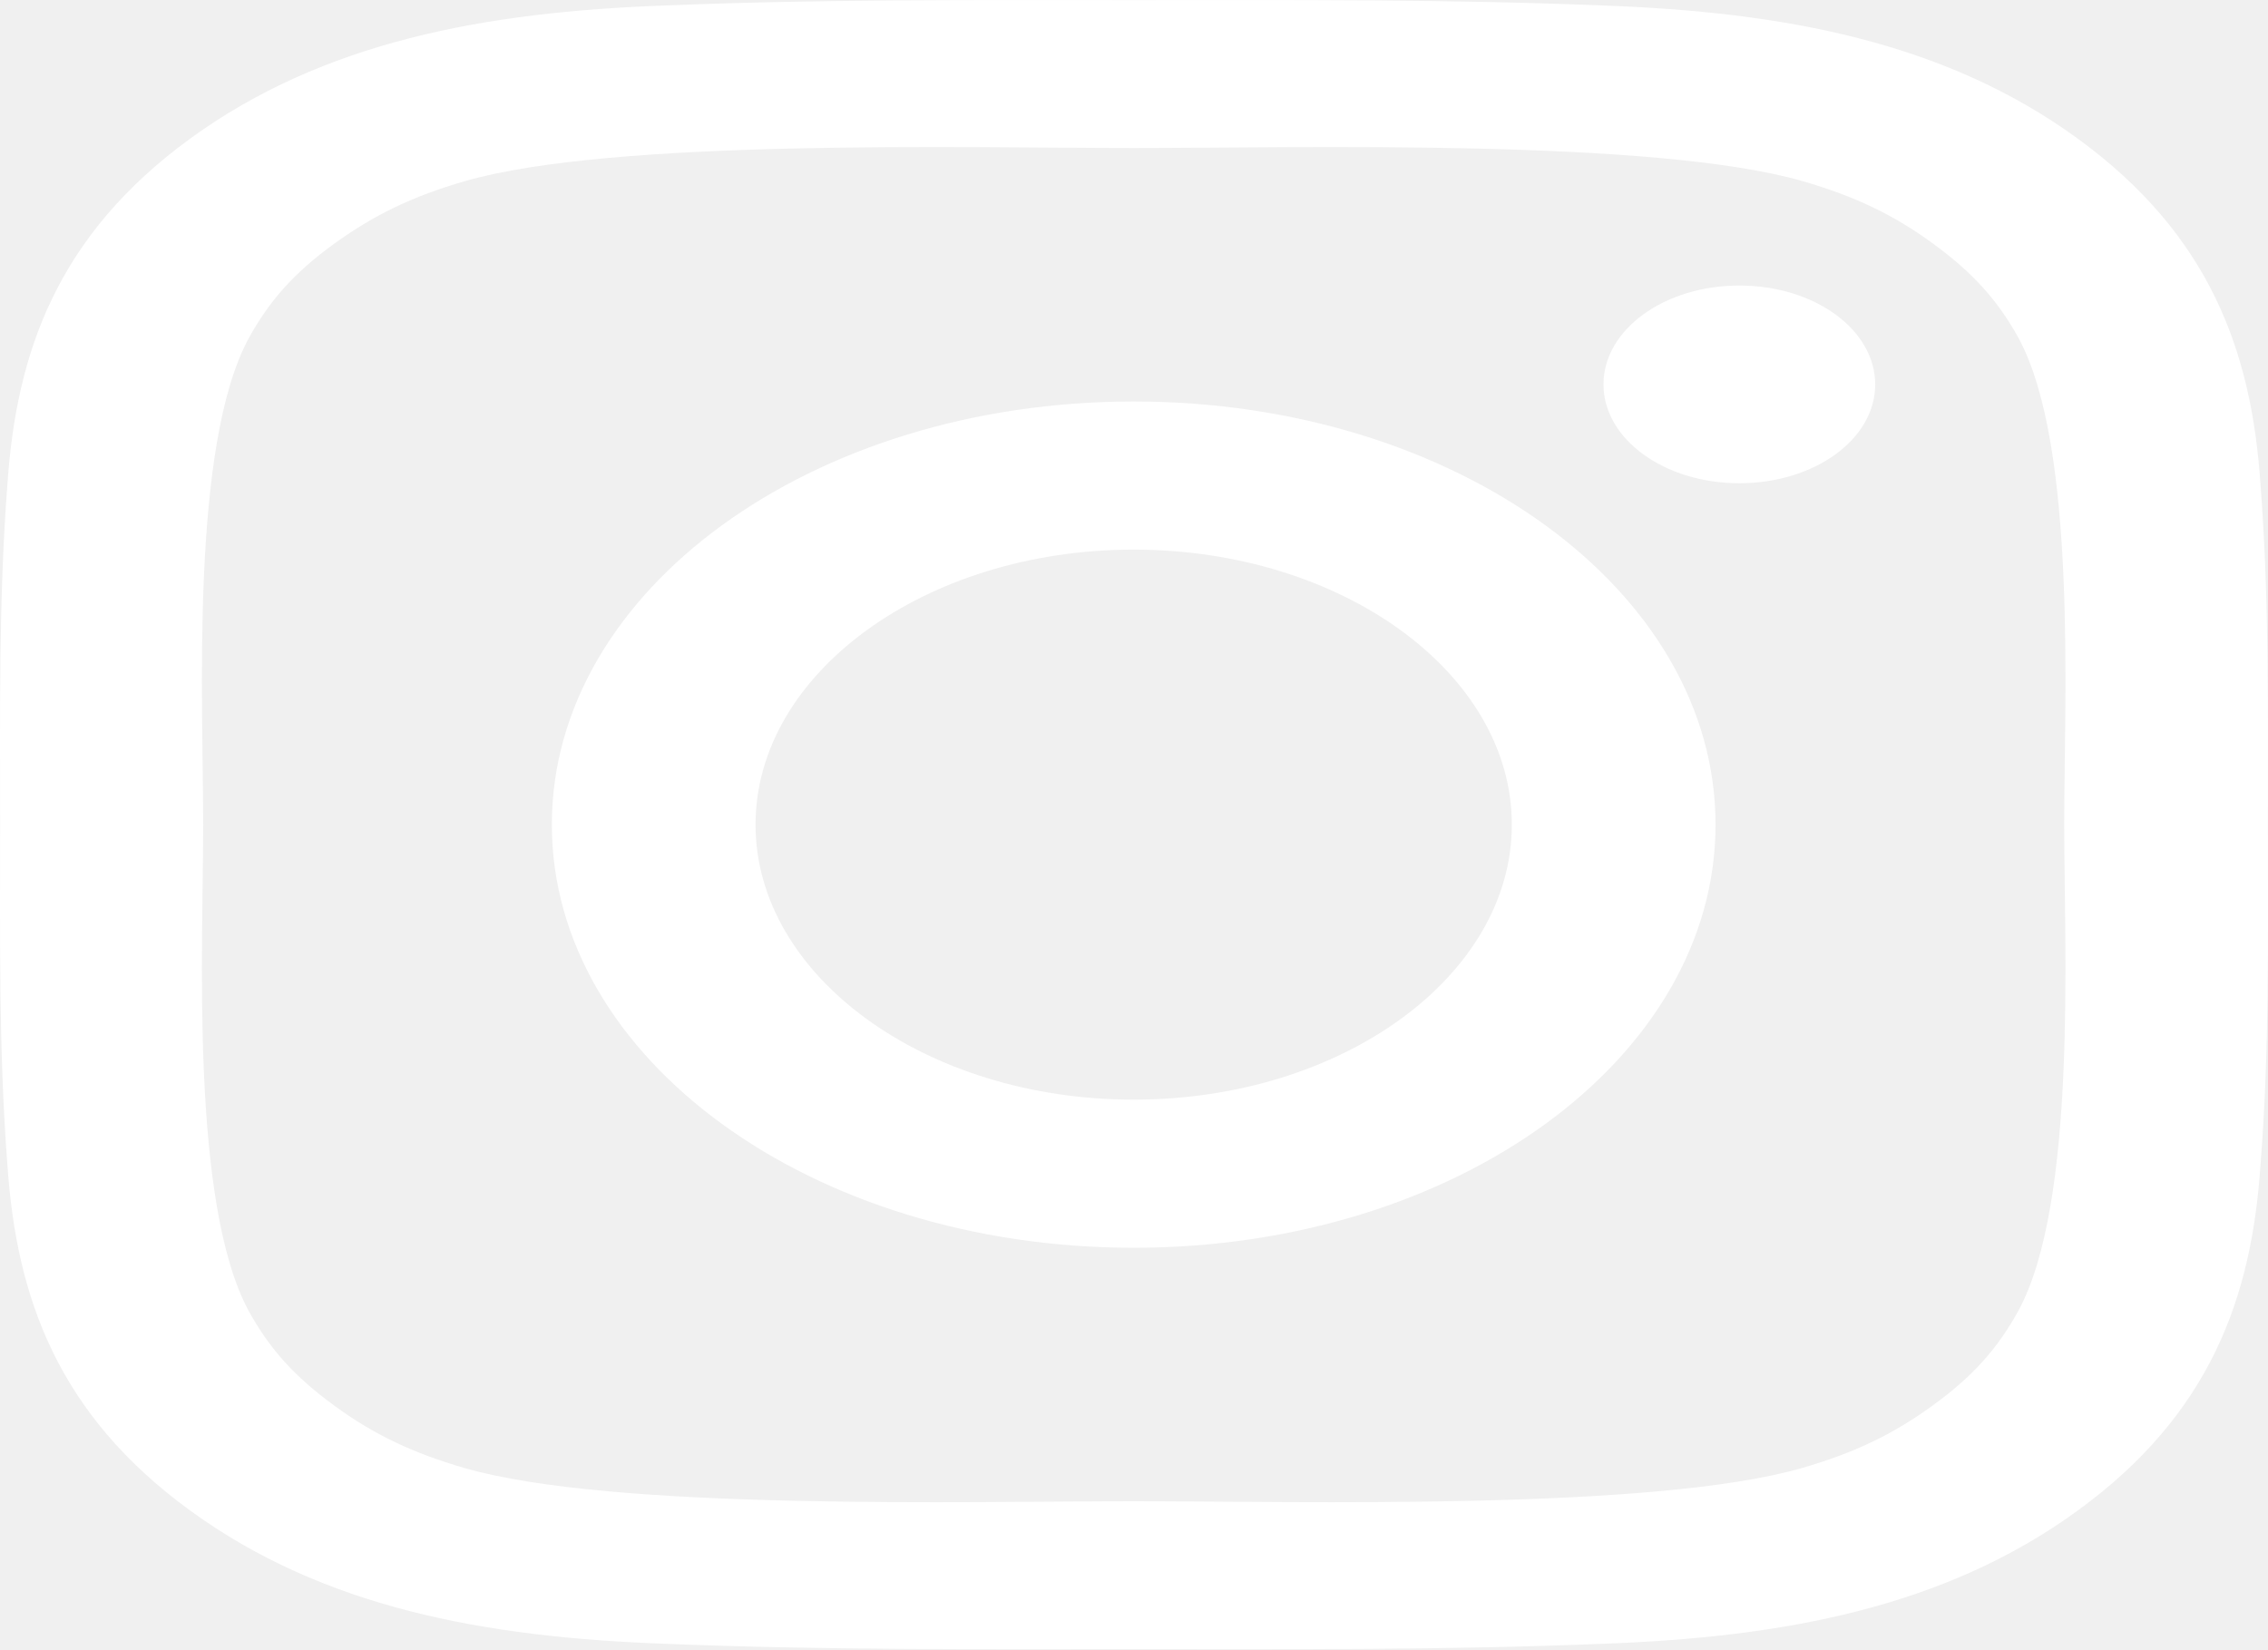
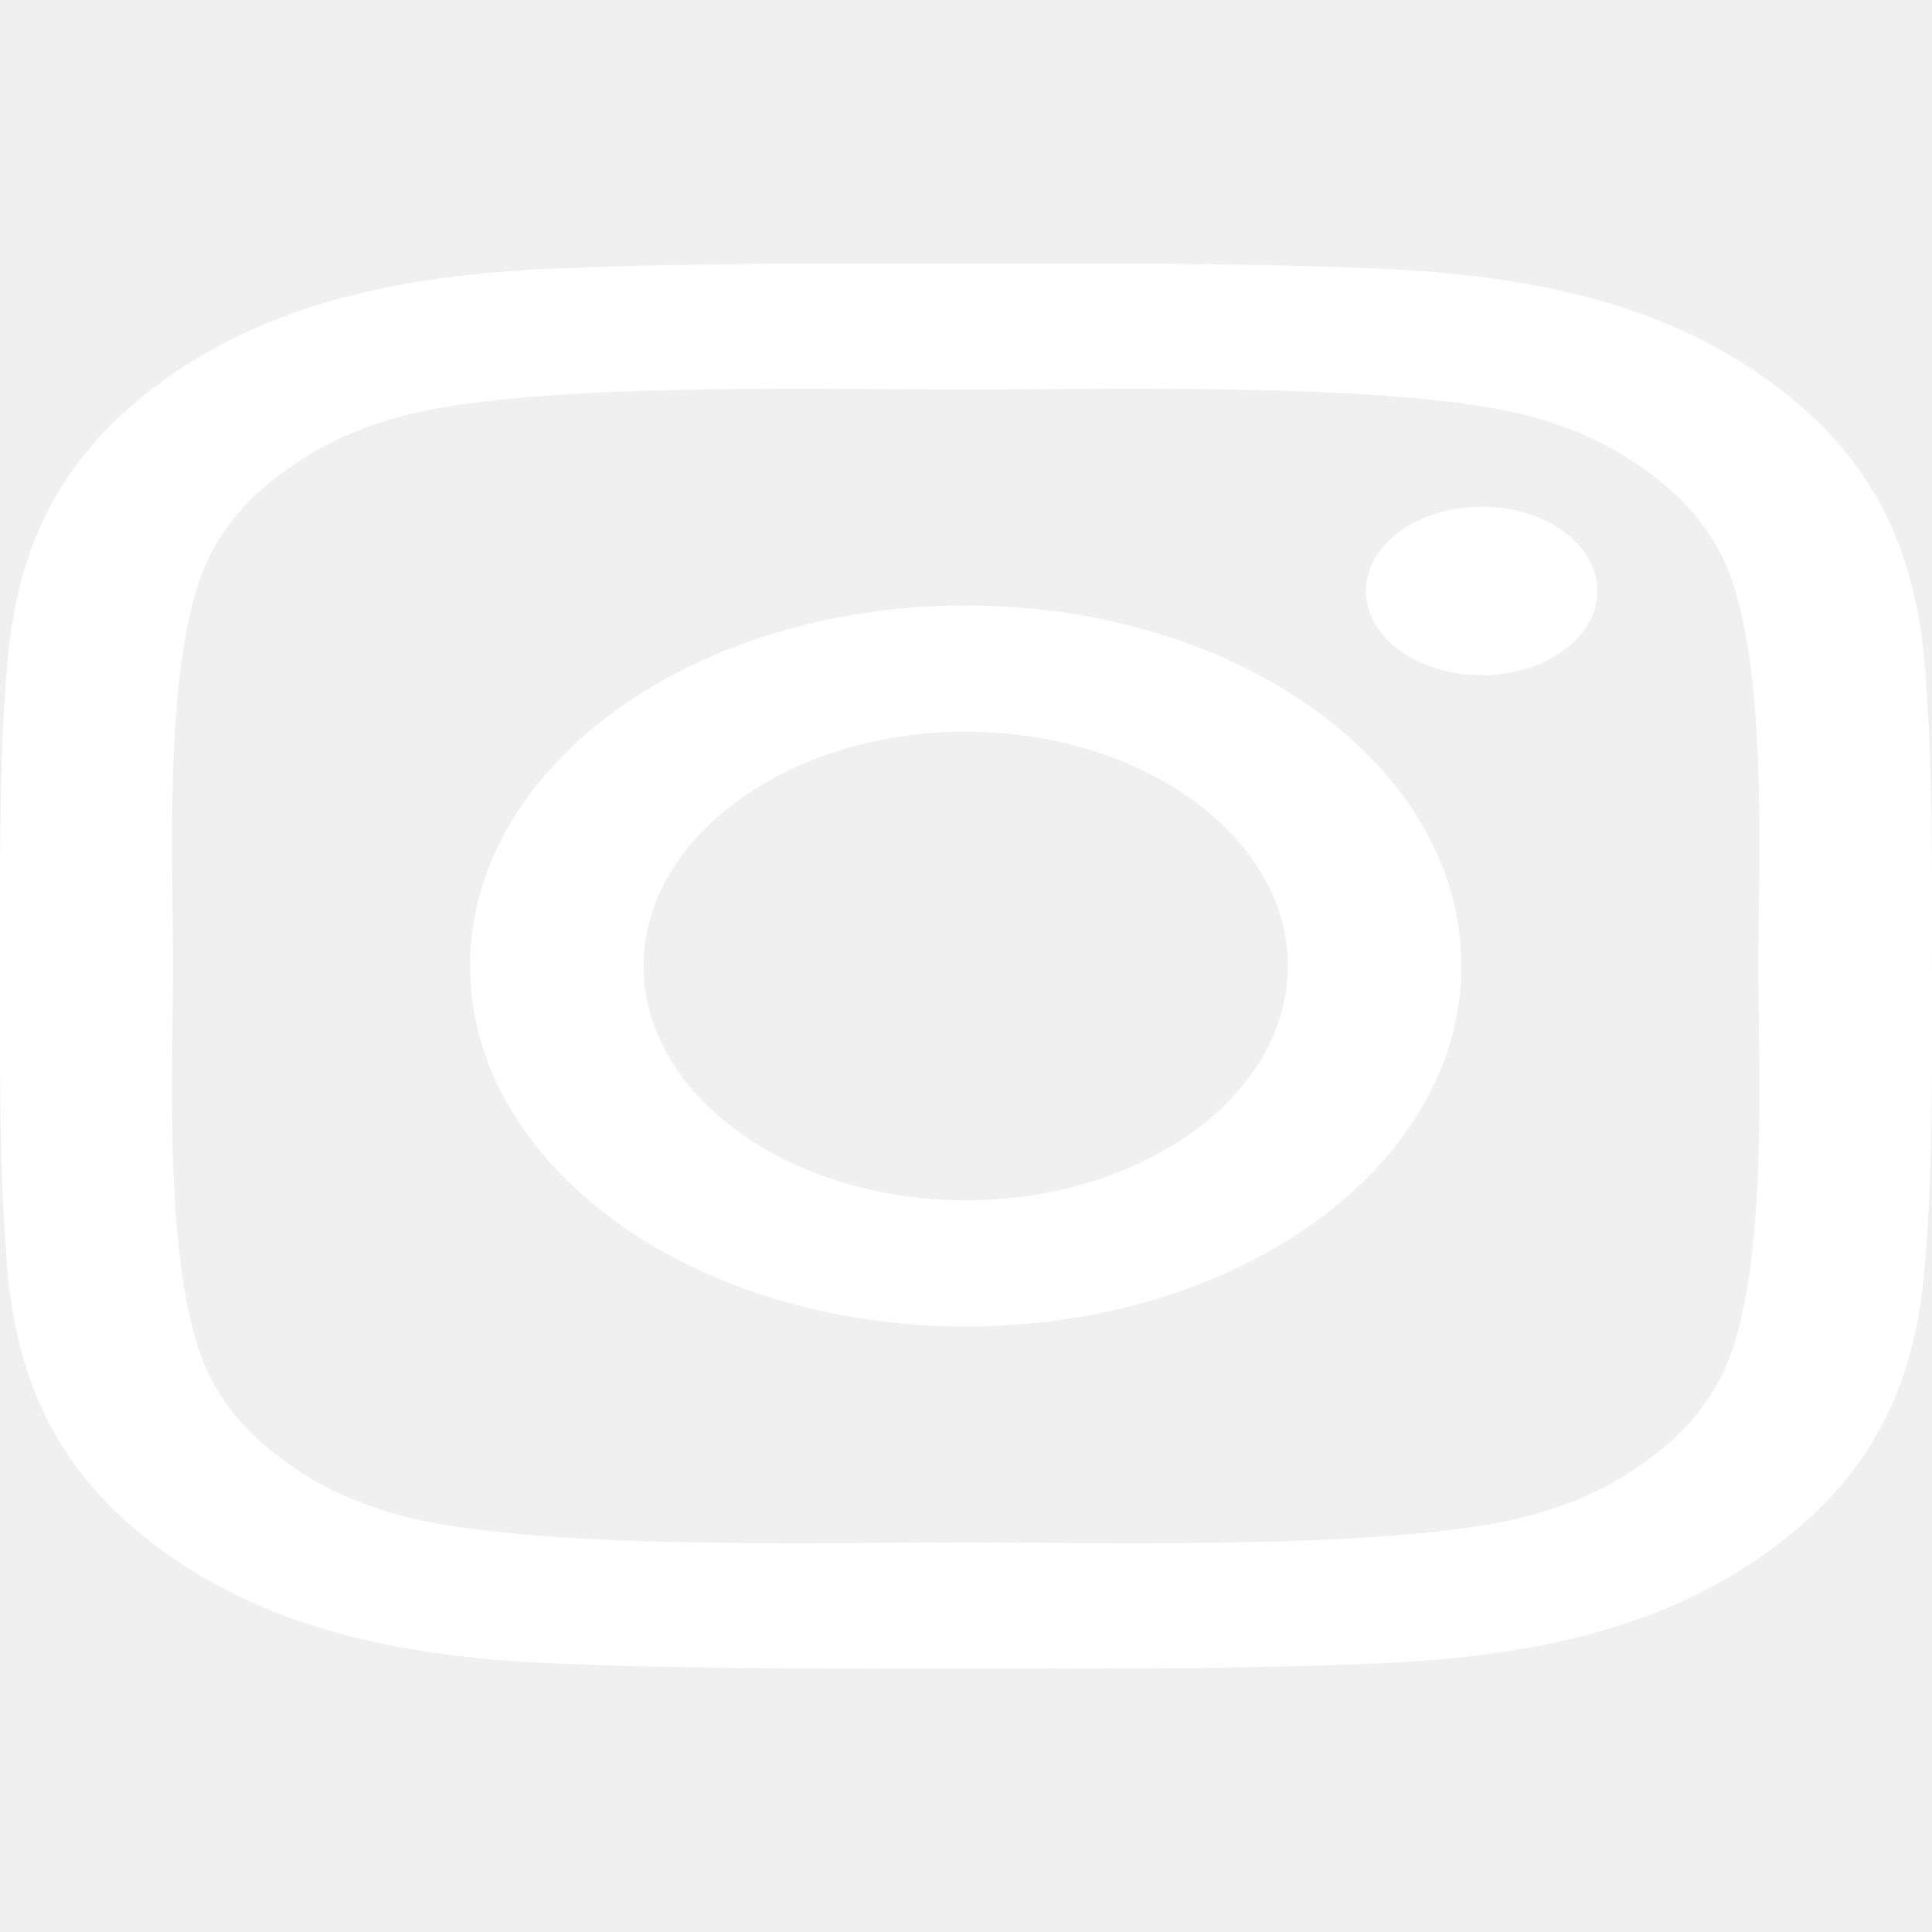
- <svg xmlns="http://www.w3.org/2000/svg" width="22" height="16" viewBox="0 0 22 16" fill="none">
+ <svg xmlns="http://www.w3.org/2000/svg" width="16" height="16" viewBox="0 0 22 16" fill="none">
  <path d="M10.997 3.895C7.874 3.895 5.353 5.728 5.353 8C5.353 10.271 7.874 12.105 10.997 12.105C14.12 12.105 16.641 10.271 16.641 8C16.641 5.728 14.12 3.895 10.997 3.895ZM10.997 10.668C8.977 10.668 7.329 9.469 7.329 8C7.329 6.531 8.977 5.332 10.997 5.332C13.017 5.332 14.665 6.531 14.665 8C14.665 9.469 13.017 10.668 10.997 10.668ZM16.872 2.77C16.143 2.77 15.554 3.199 15.554 3.729C15.554 4.259 16.143 4.688 16.872 4.688C17.601 4.688 18.19 4.261 18.19 3.729C18.188 3.197 17.601 2.77 16.872 2.77ZM21.999 8C21.999 6.895 22.012 5.801 21.927 4.698C21.842 3.417 21.44 2.28 20.152 1.343C18.862 0.405 17.301 0.115 15.54 0.053C14.021 -0.009 12.516 0.001 11 0.001C9.481 0.001 7.976 -0.009 6.459 0.053C4.698 0.115 3.135 0.407 1.847 1.343C0.557 2.282 0.158 3.417 0.072 4.698C-0.013 5.803 0.001 6.897 0.001 8C0.001 9.103 -0.013 10.2 0.072 11.302C0.158 12.583 0.559 13.72 1.847 14.656C3.138 15.595 4.698 15.885 6.459 15.947C7.978 16.009 9.484 15.999 11 15.999C12.519 15.999 14.024 16.009 15.54 15.947C17.301 15.885 18.864 15.593 20.152 14.656C21.443 13.718 21.842 12.583 21.927 11.302C22.015 10.2 21.999 9.105 21.999 8ZM19.577 12.719C19.376 13.083 19.134 13.356 18.746 13.636C18.358 13.918 17.987 14.094 17.486 14.24C16.038 14.659 12.601 14.564 10.997 14.564C9.393 14.564 5.953 14.659 4.506 14.242C4.005 14.096 3.63 13.92 3.245 13.638C2.857 13.356 2.615 13.085 2.414 12.721C1.842 11.666 1.971 9.167 1.971 8C1.971 6.833 1.842 4.332 2.414 3.279C2.615 2.915 2.857 2.642 3.245 2.362C3.633 2.082 4.005 1.904 4.506 1.758C5.953 1.341 9.393 1.436 10.997 1.436C12.601 1.436 16.041 1.341 17.489 1.758C17.989 1.904 18.364 2.08 18.749 2.362C19.137 2.644 19.379 2.915 19.58 3.279C20.152 4.332 20.023 6.833 20.023 8C20.023 9.167 20.152 11.666 19.577 12.719Z" fill="white" />
</svg>
